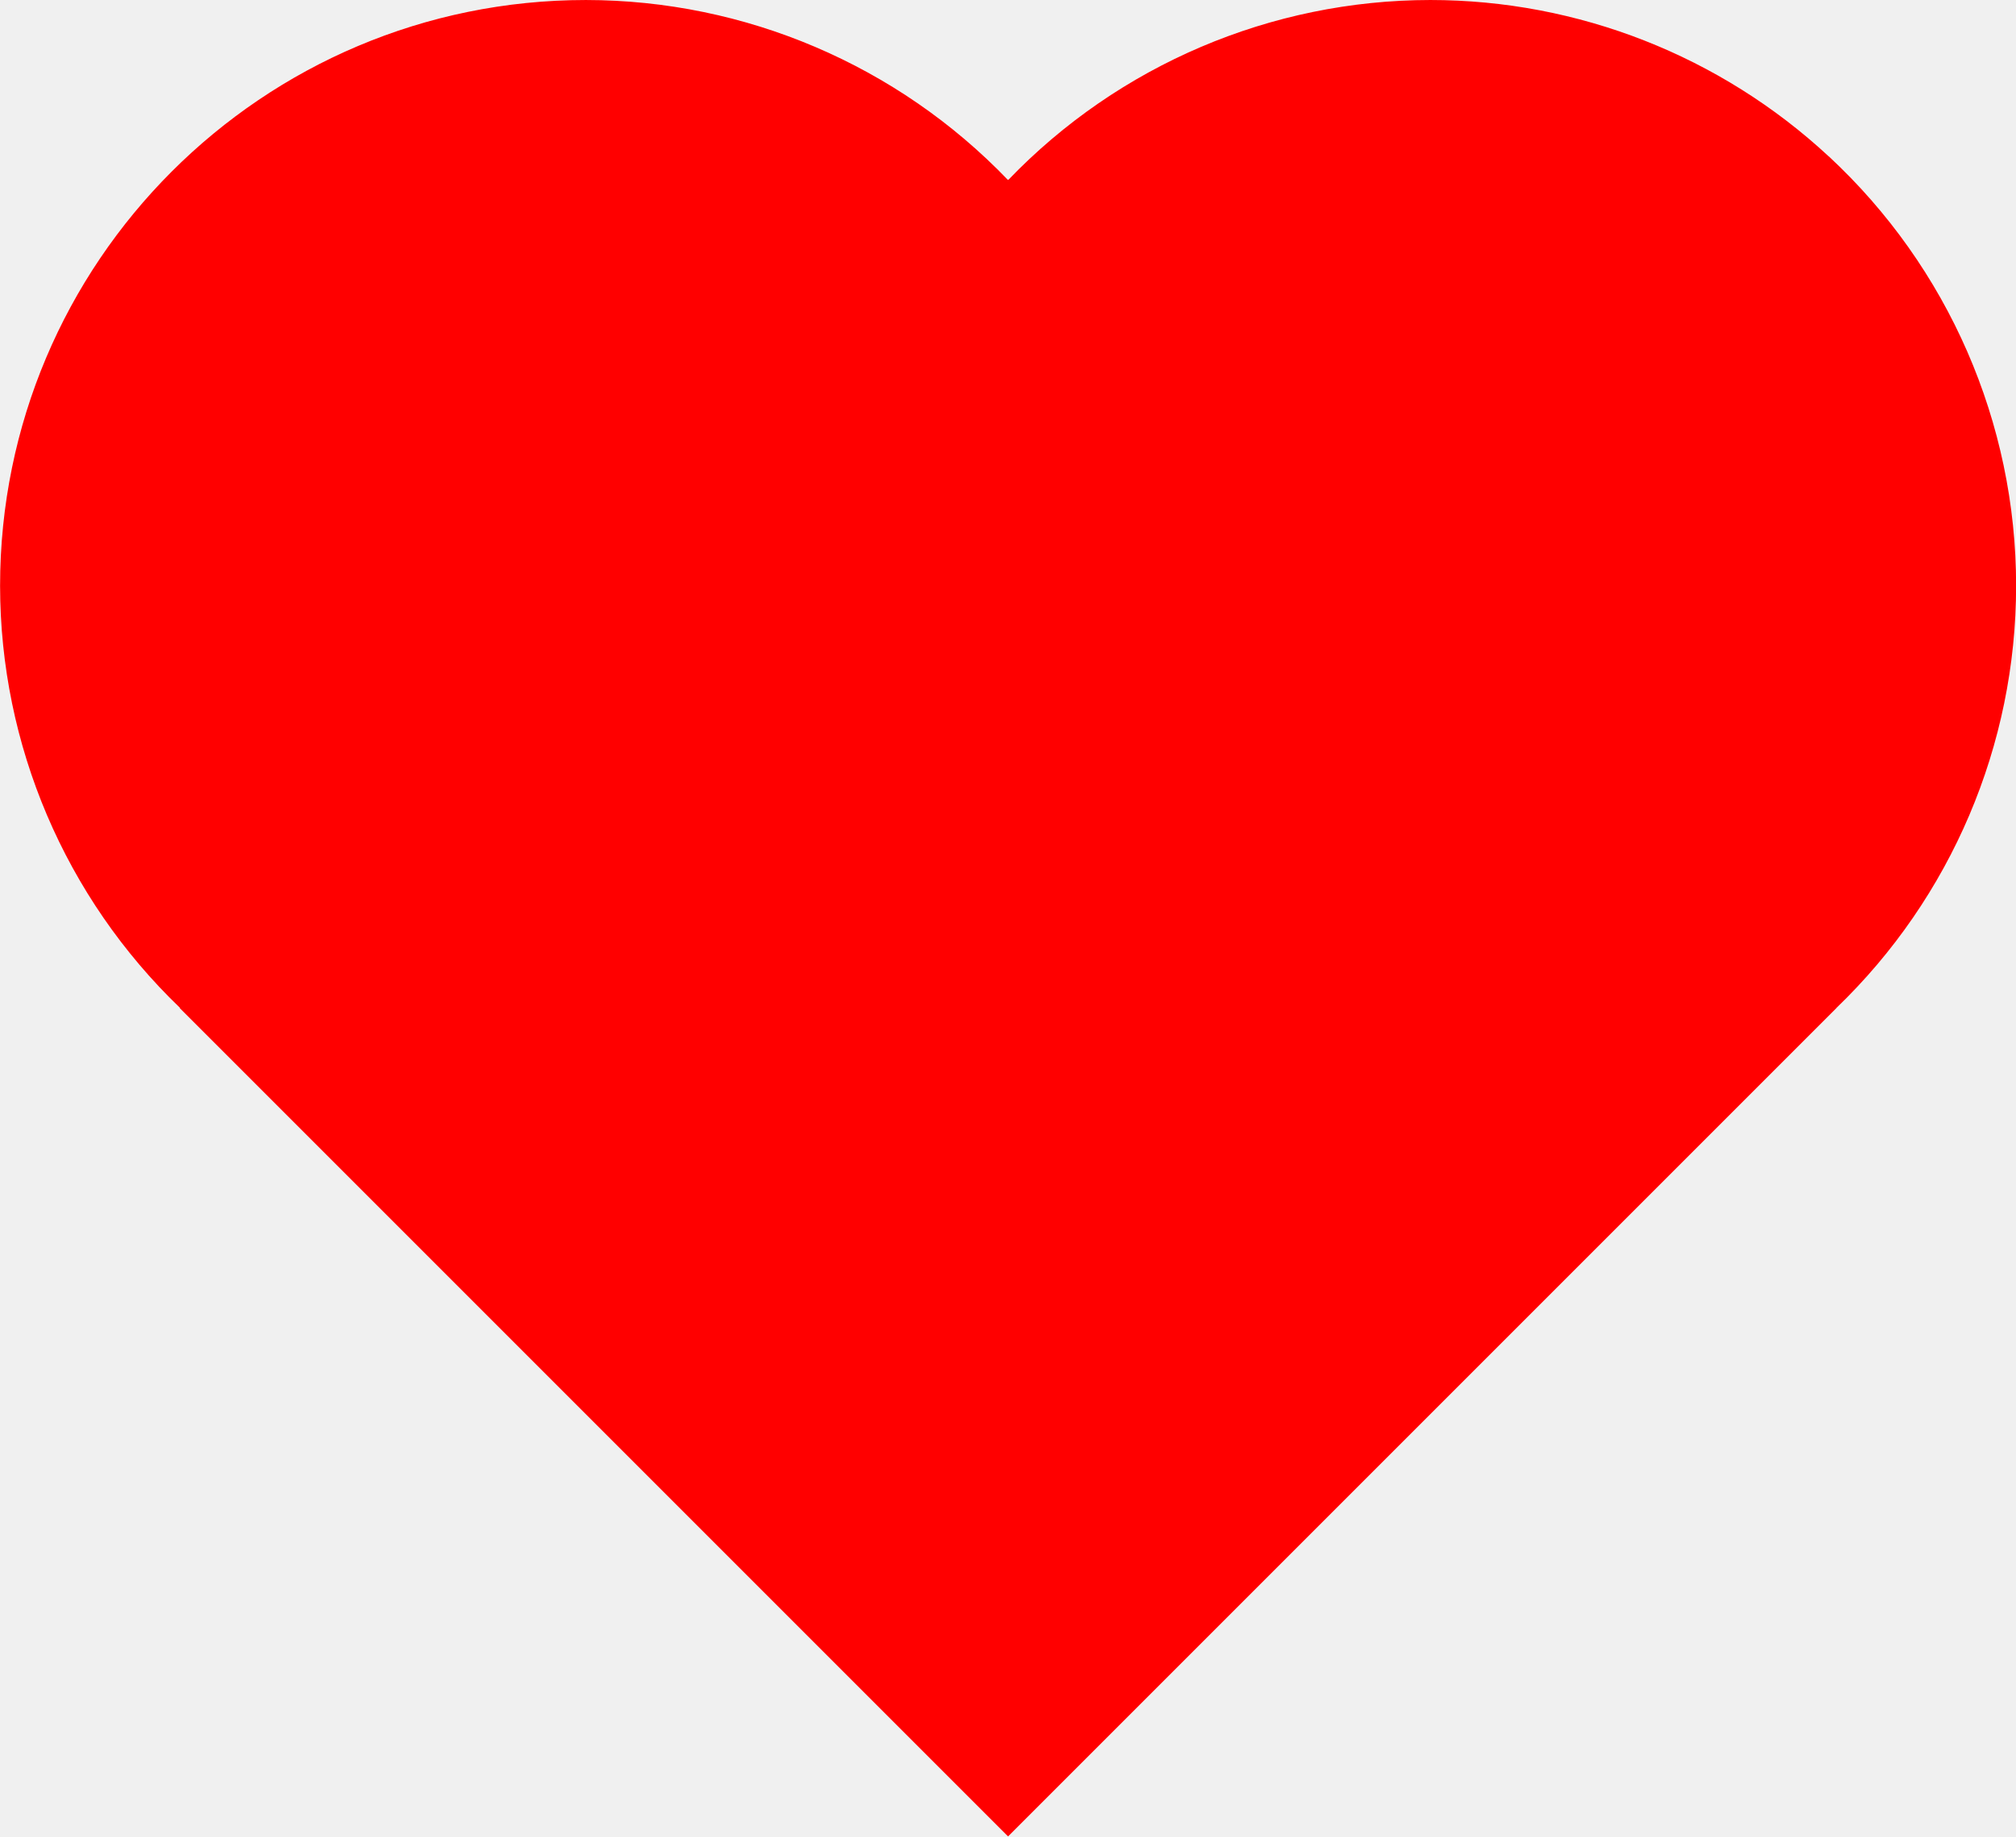
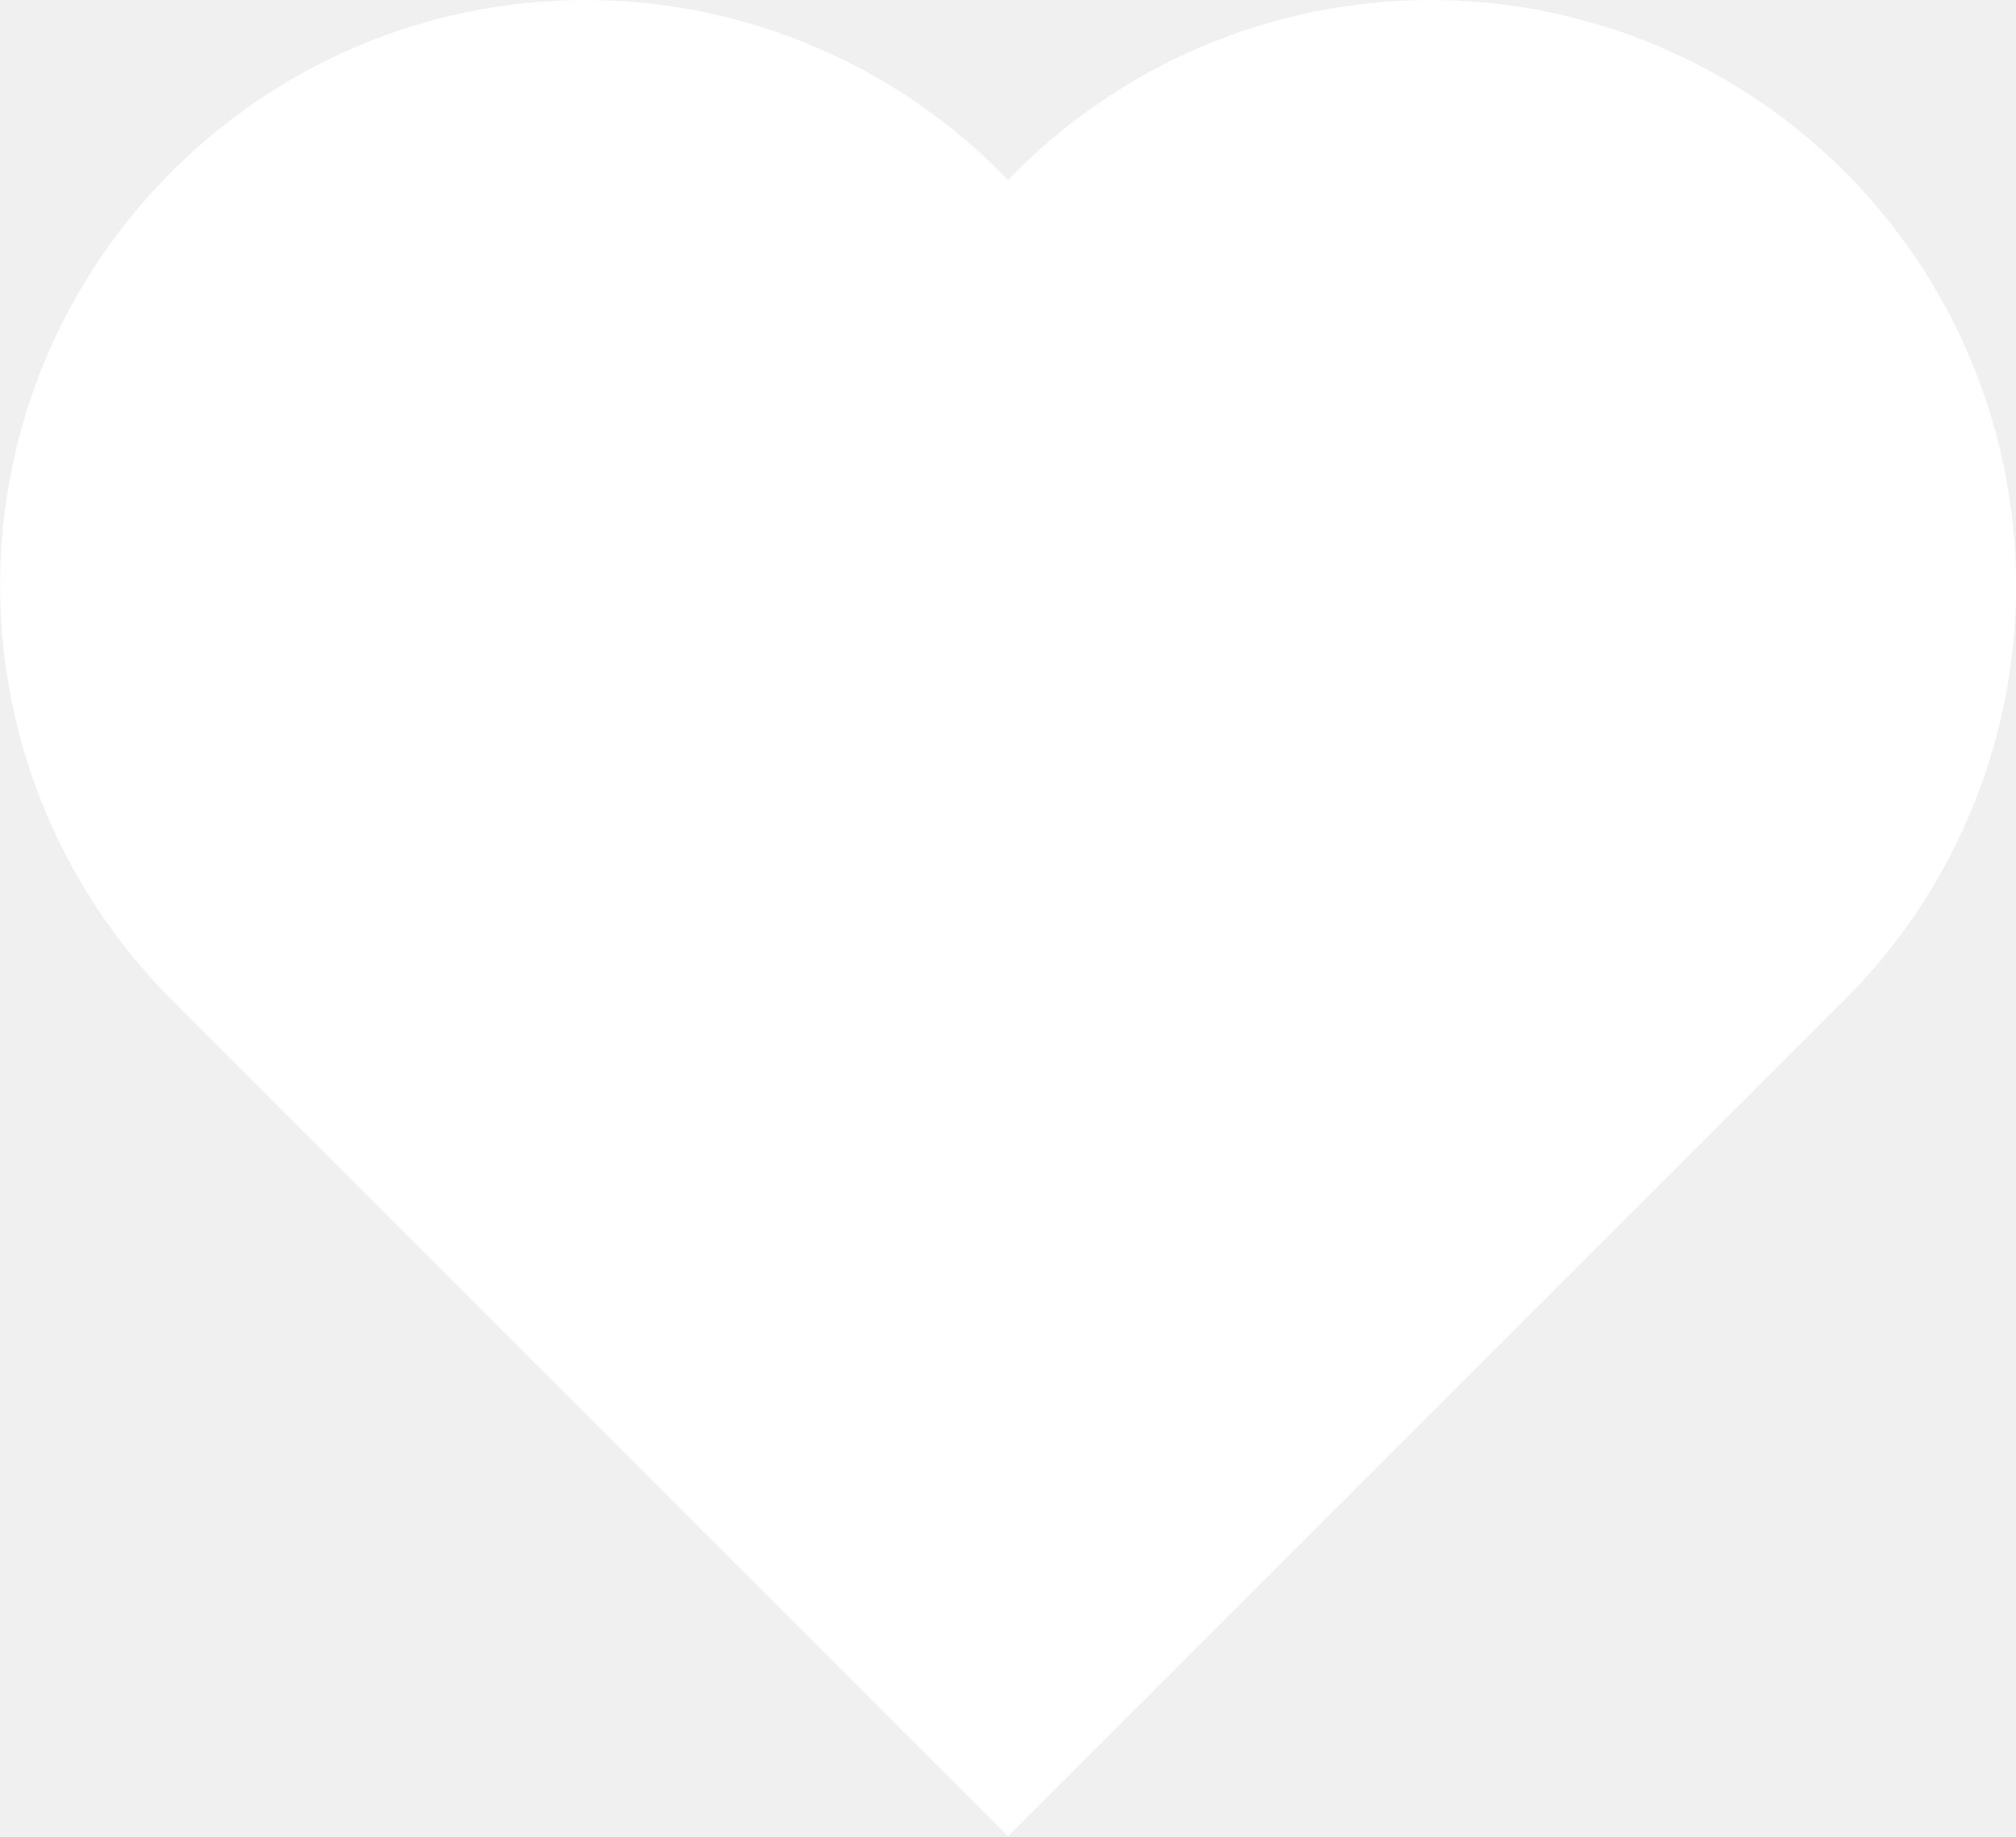
<svg xmlns="http://www.w3.org/2000/svg" viewBox="0 0 132.29 120.5">
  <g transform="matrix(.43865 0 0 .43865 8.1199 -19.589)">
-     <path d="m255.06 68.053a87.637 87.639 45 0 0-59.609-23.395 87.637 87.639 45 0 0-63.12 26.906l-0.036-0.036-0.036 0.036a87.637 87.639 45 0 0-63.119-26.905 87.637 87.639 45 0 0-87.639 87.639 87.637 87.639 45 0 0 26.905 63.119l-0.036 0.036 123.92 123.92 123.93-123.93-8e-3 -8e-3a87.637 87.639 45 0 0 26.878-63.148 87.637 87.639 45 0 0-28.028-64.243z" fill="#f00" stroke-width="4.734" />
+     <path d="m255.06 68.053a87.637 87.639 45 0 0-59.609-23.395 87.637 87.639 45 0 0-63.12 26.906l-0.036-0.036-0.036 0.036a87.637 87.639 45 0 0-63.119-26.905 87.637 87.639 45 0 0-87.639 87.639 87.637 87.639 45 0 0 26.905 63.119l-0.036 0.036 123.92 123.92 123.93-123.93-8e-3 -8e-3a87.637 87.639 45 0 0 26.878-63.148 87.637 87.639 45 0 0-28.028-64.243z" fill="#fff" stroke-width="4.734" />
  </g>
</svg>
